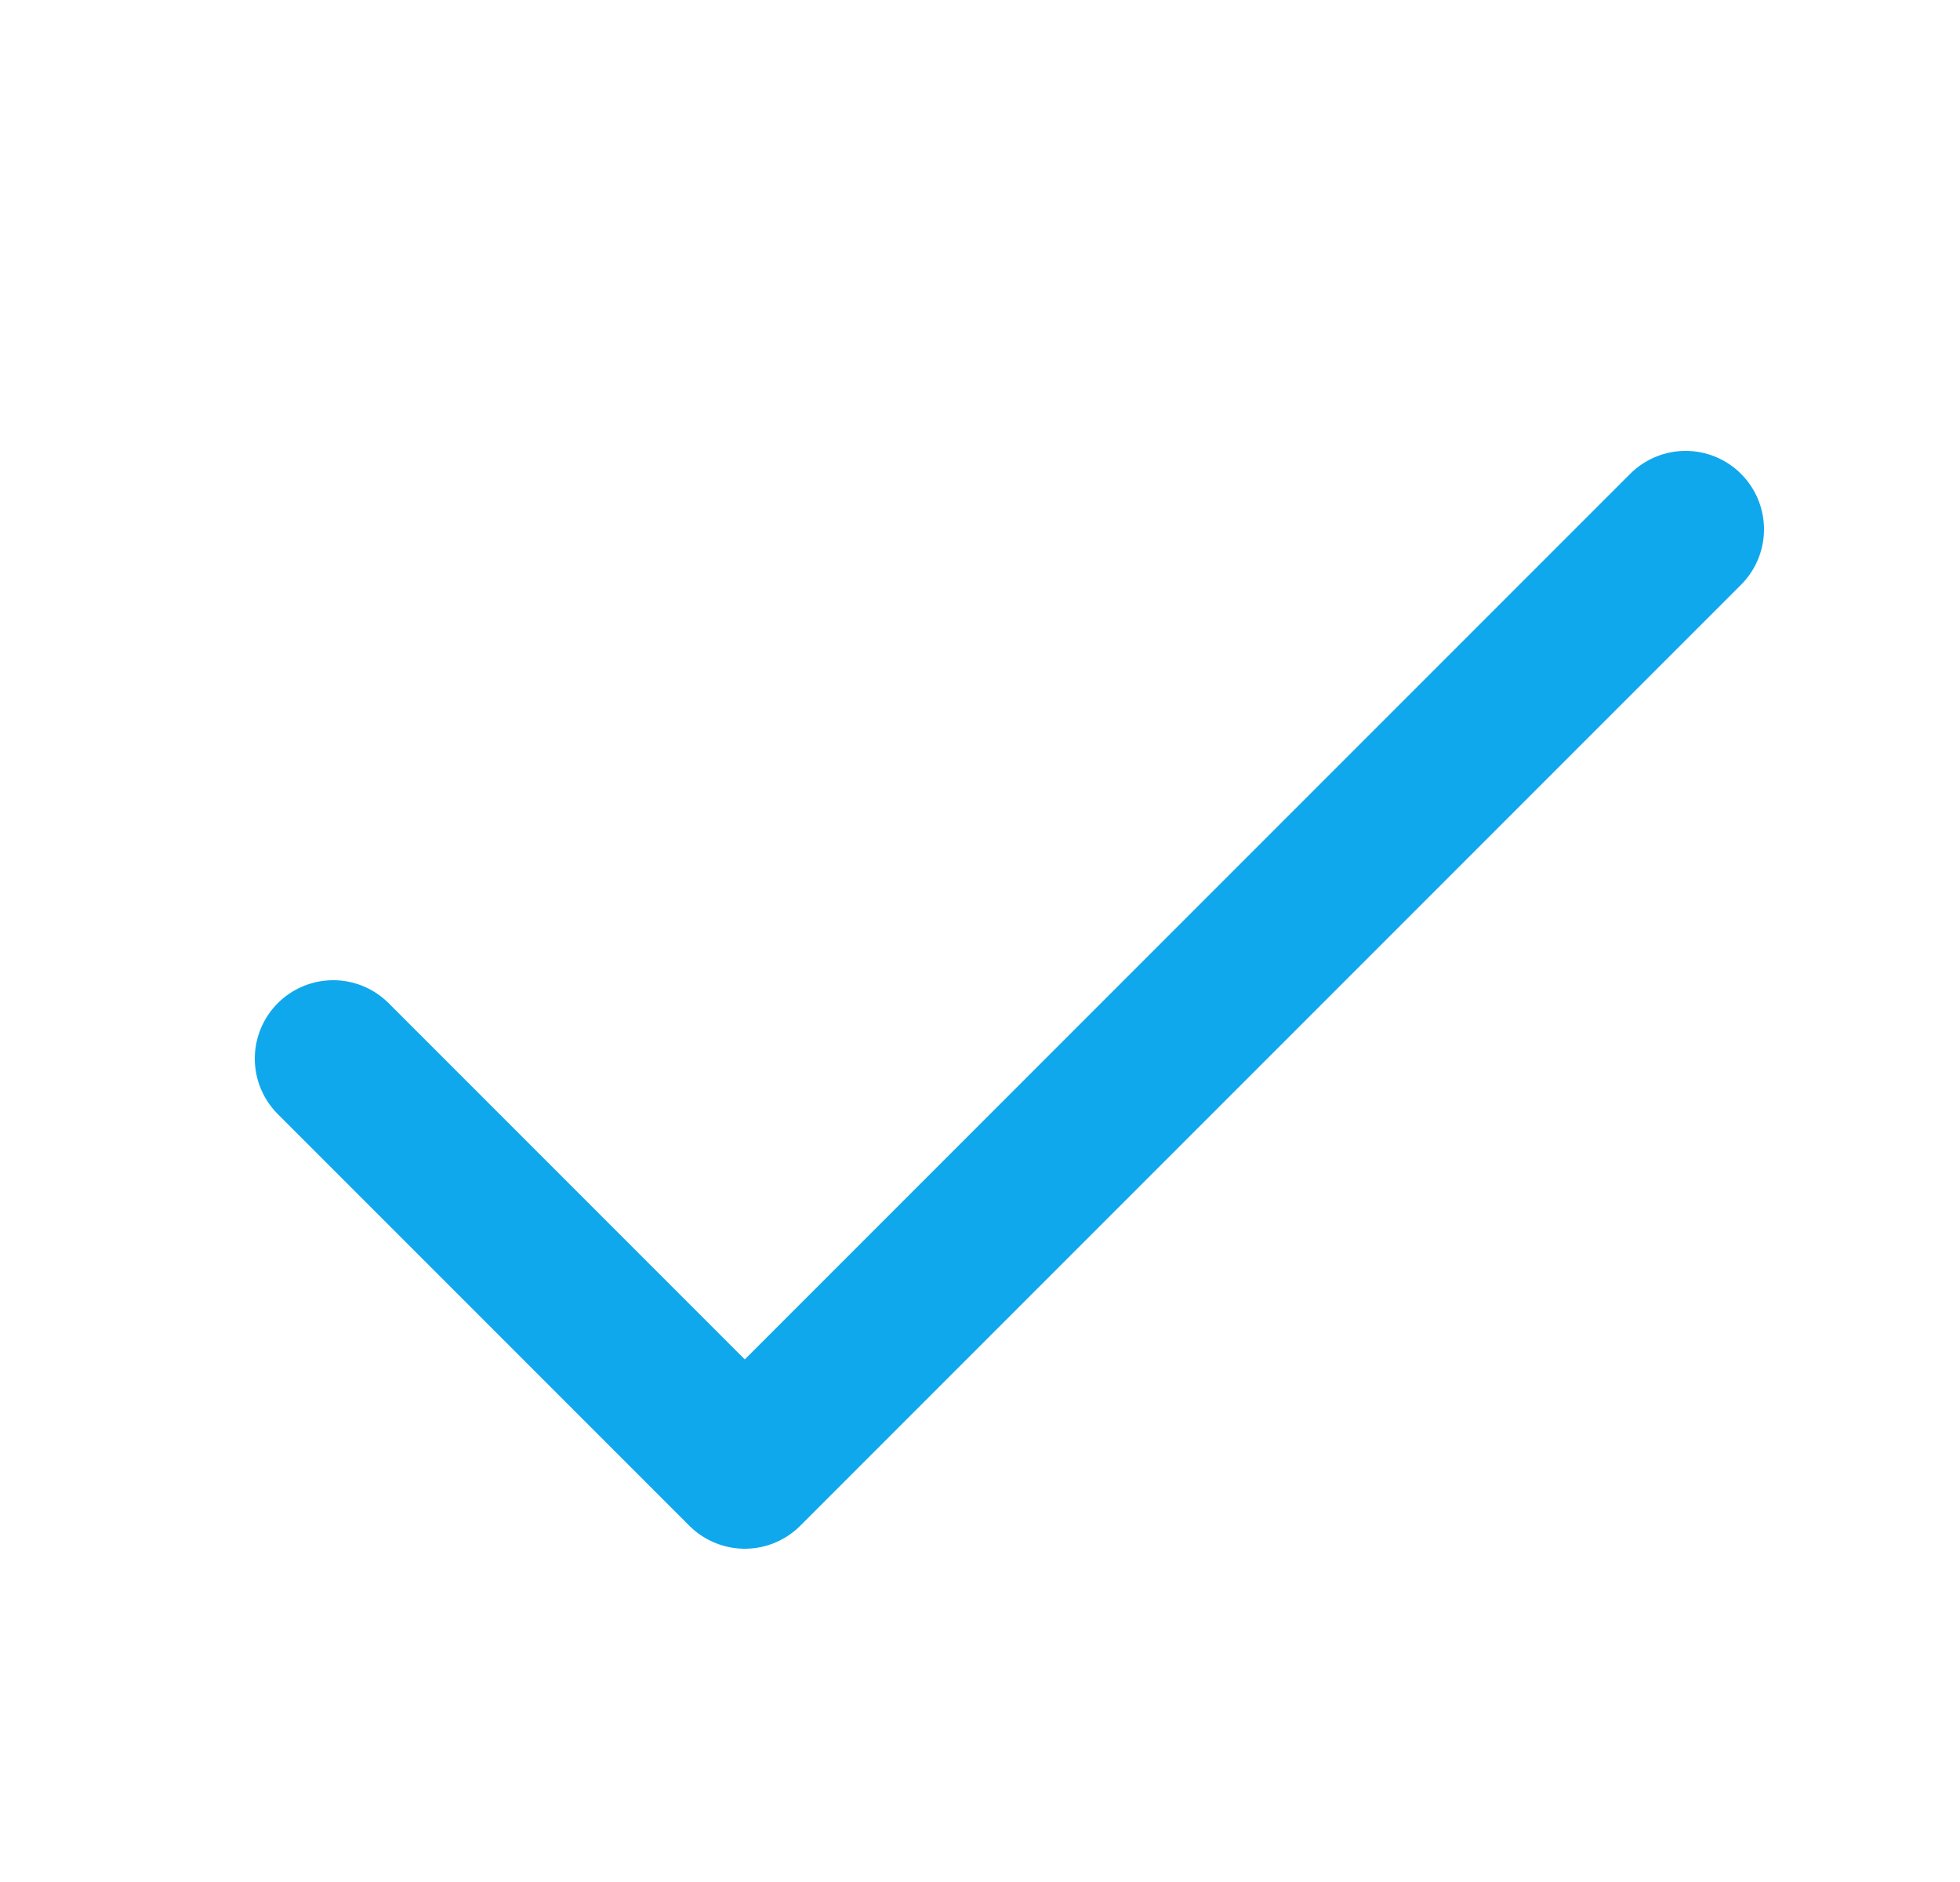
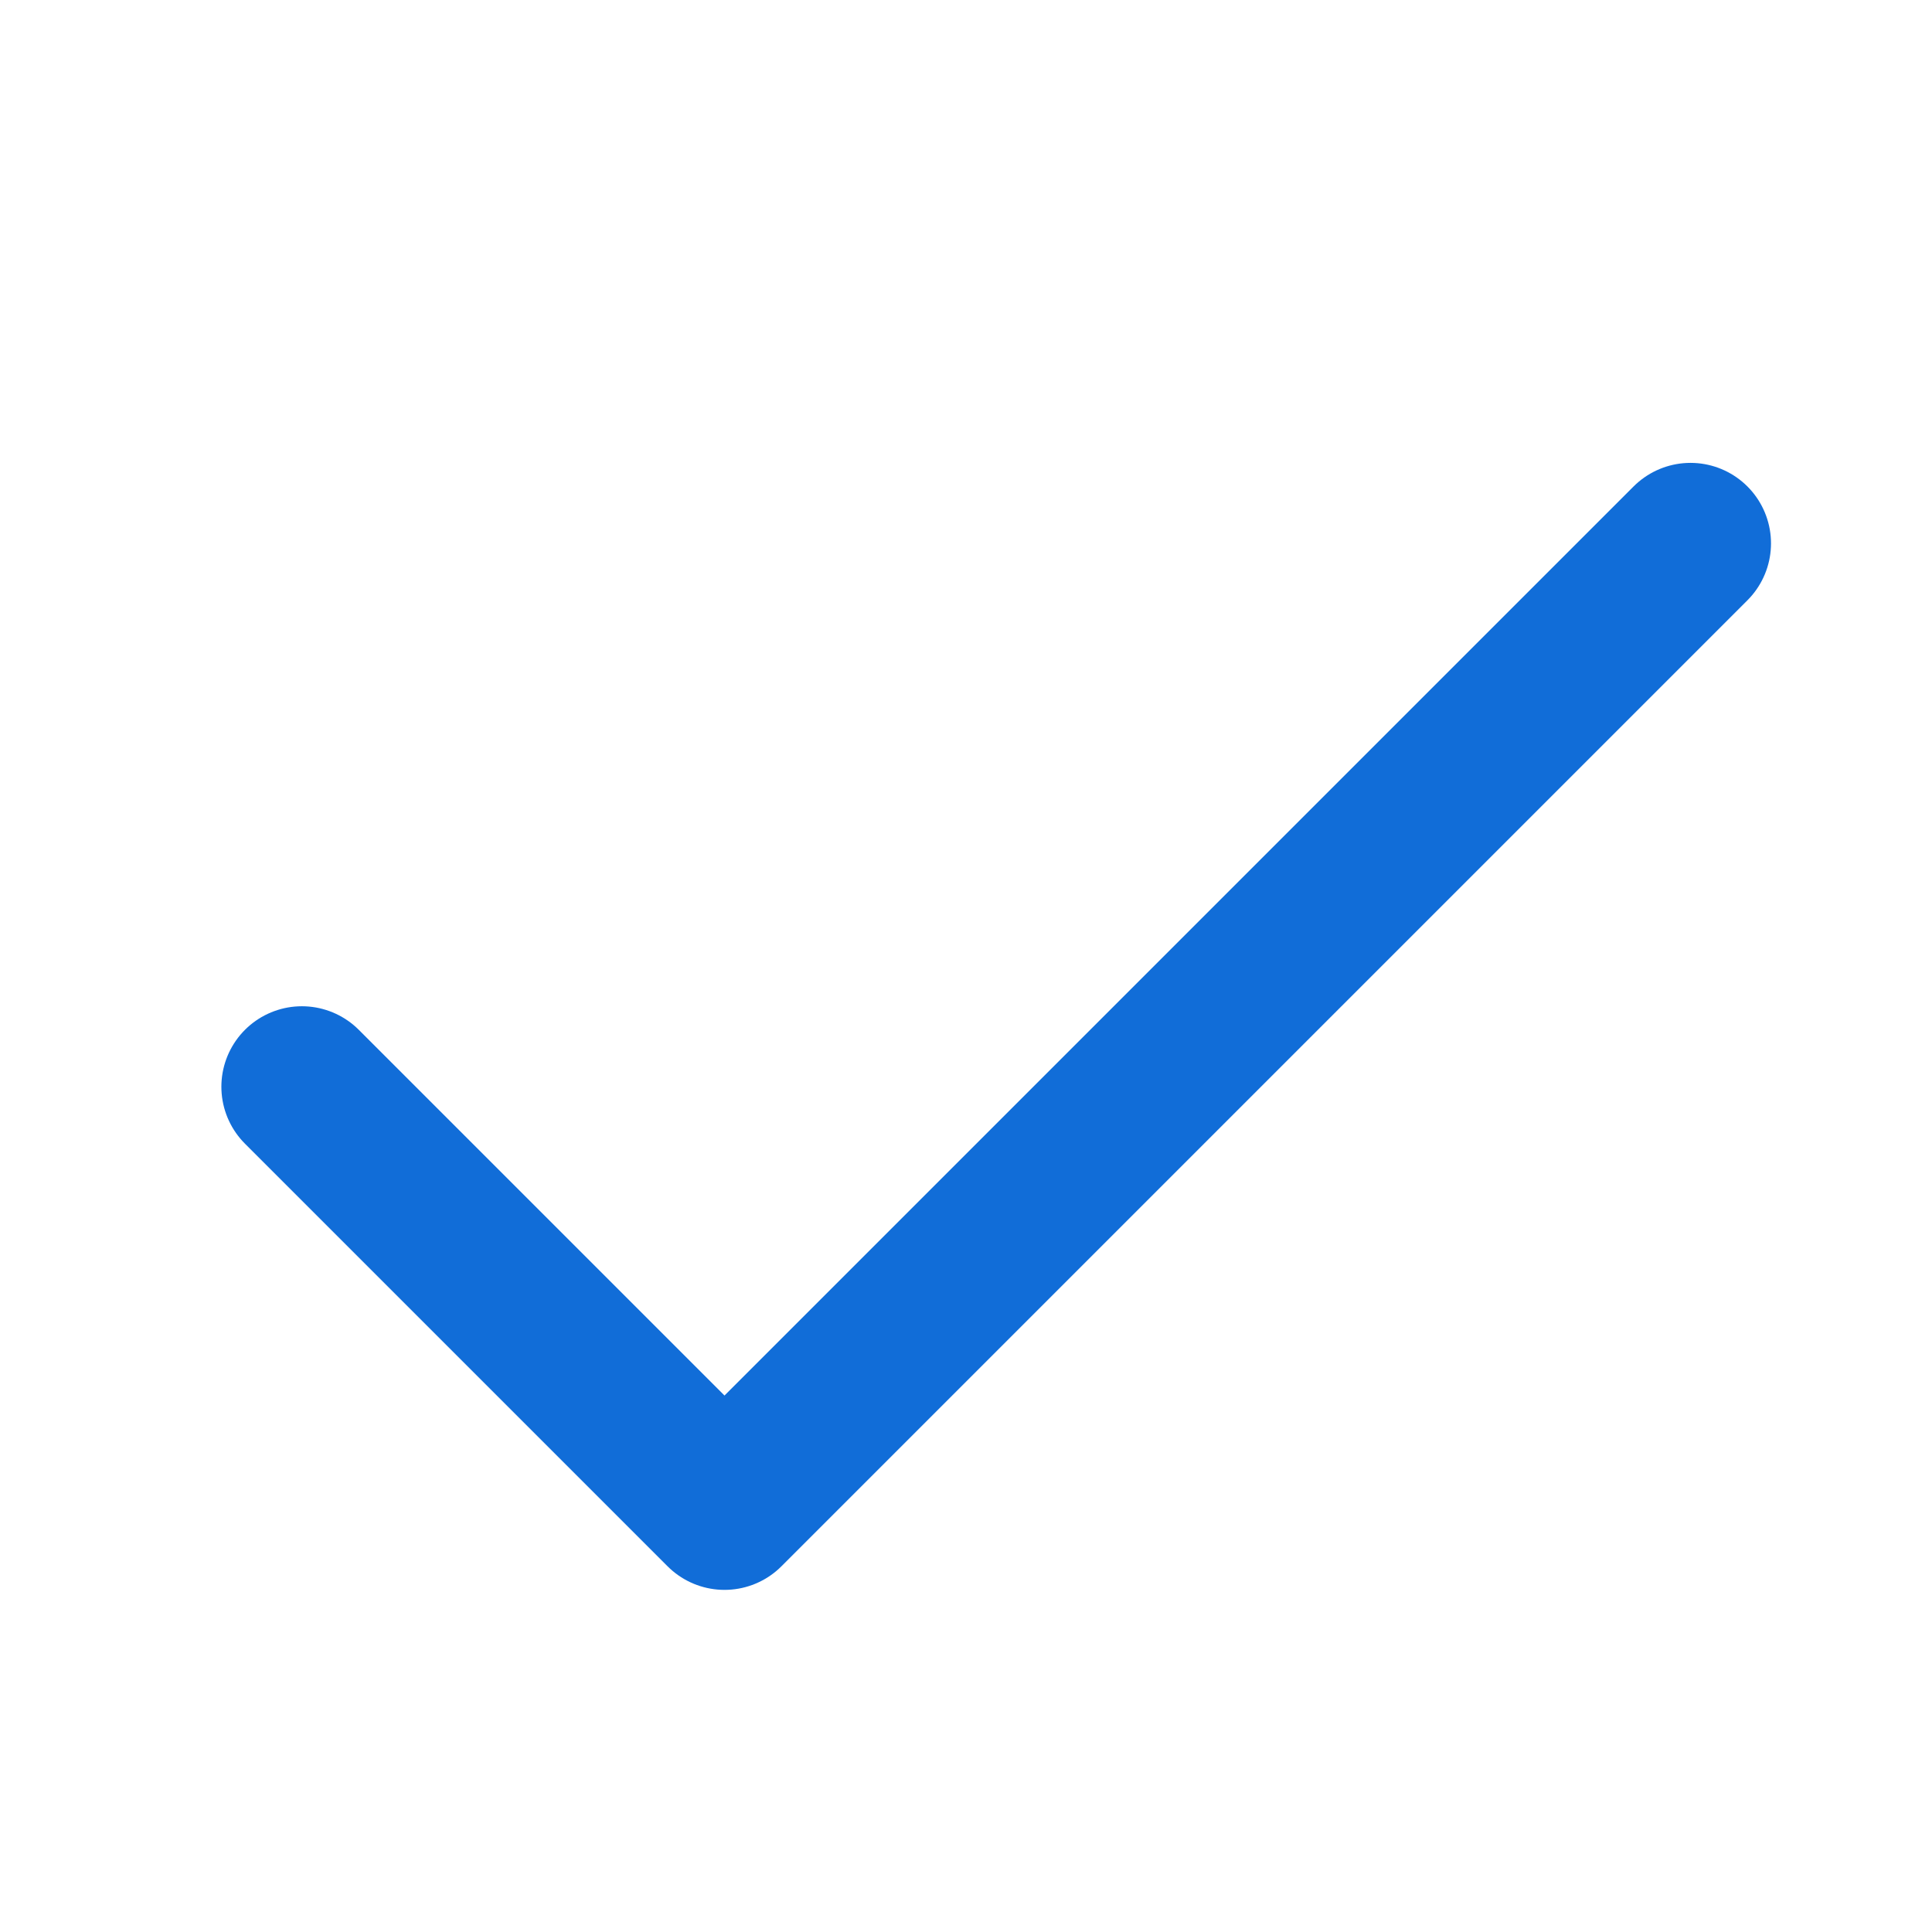
- <svg xmlns="http://www.w3.org/2000/svg" width="25" height="24" viewBox="0 0 25 24" fill="none">
-   <path d="M4.25 13.5L9.5 18.75L21.5 6.75" stroke="#10A8EC" stroke-width="2" stroke-linecap="round" stroke-linejoin="round" />
+ <svg xmlns="http://www.w3.org/2000/svg" width="24" height="24" viewBox="0 0 24 24" fill="none">
+   <path d="M3.75 13.5L9 18.75L21 6.75" stroke="#116DD8" stroke-width="2" stroke-linecap="round" stroke-linejoin="round" />
</svg>
